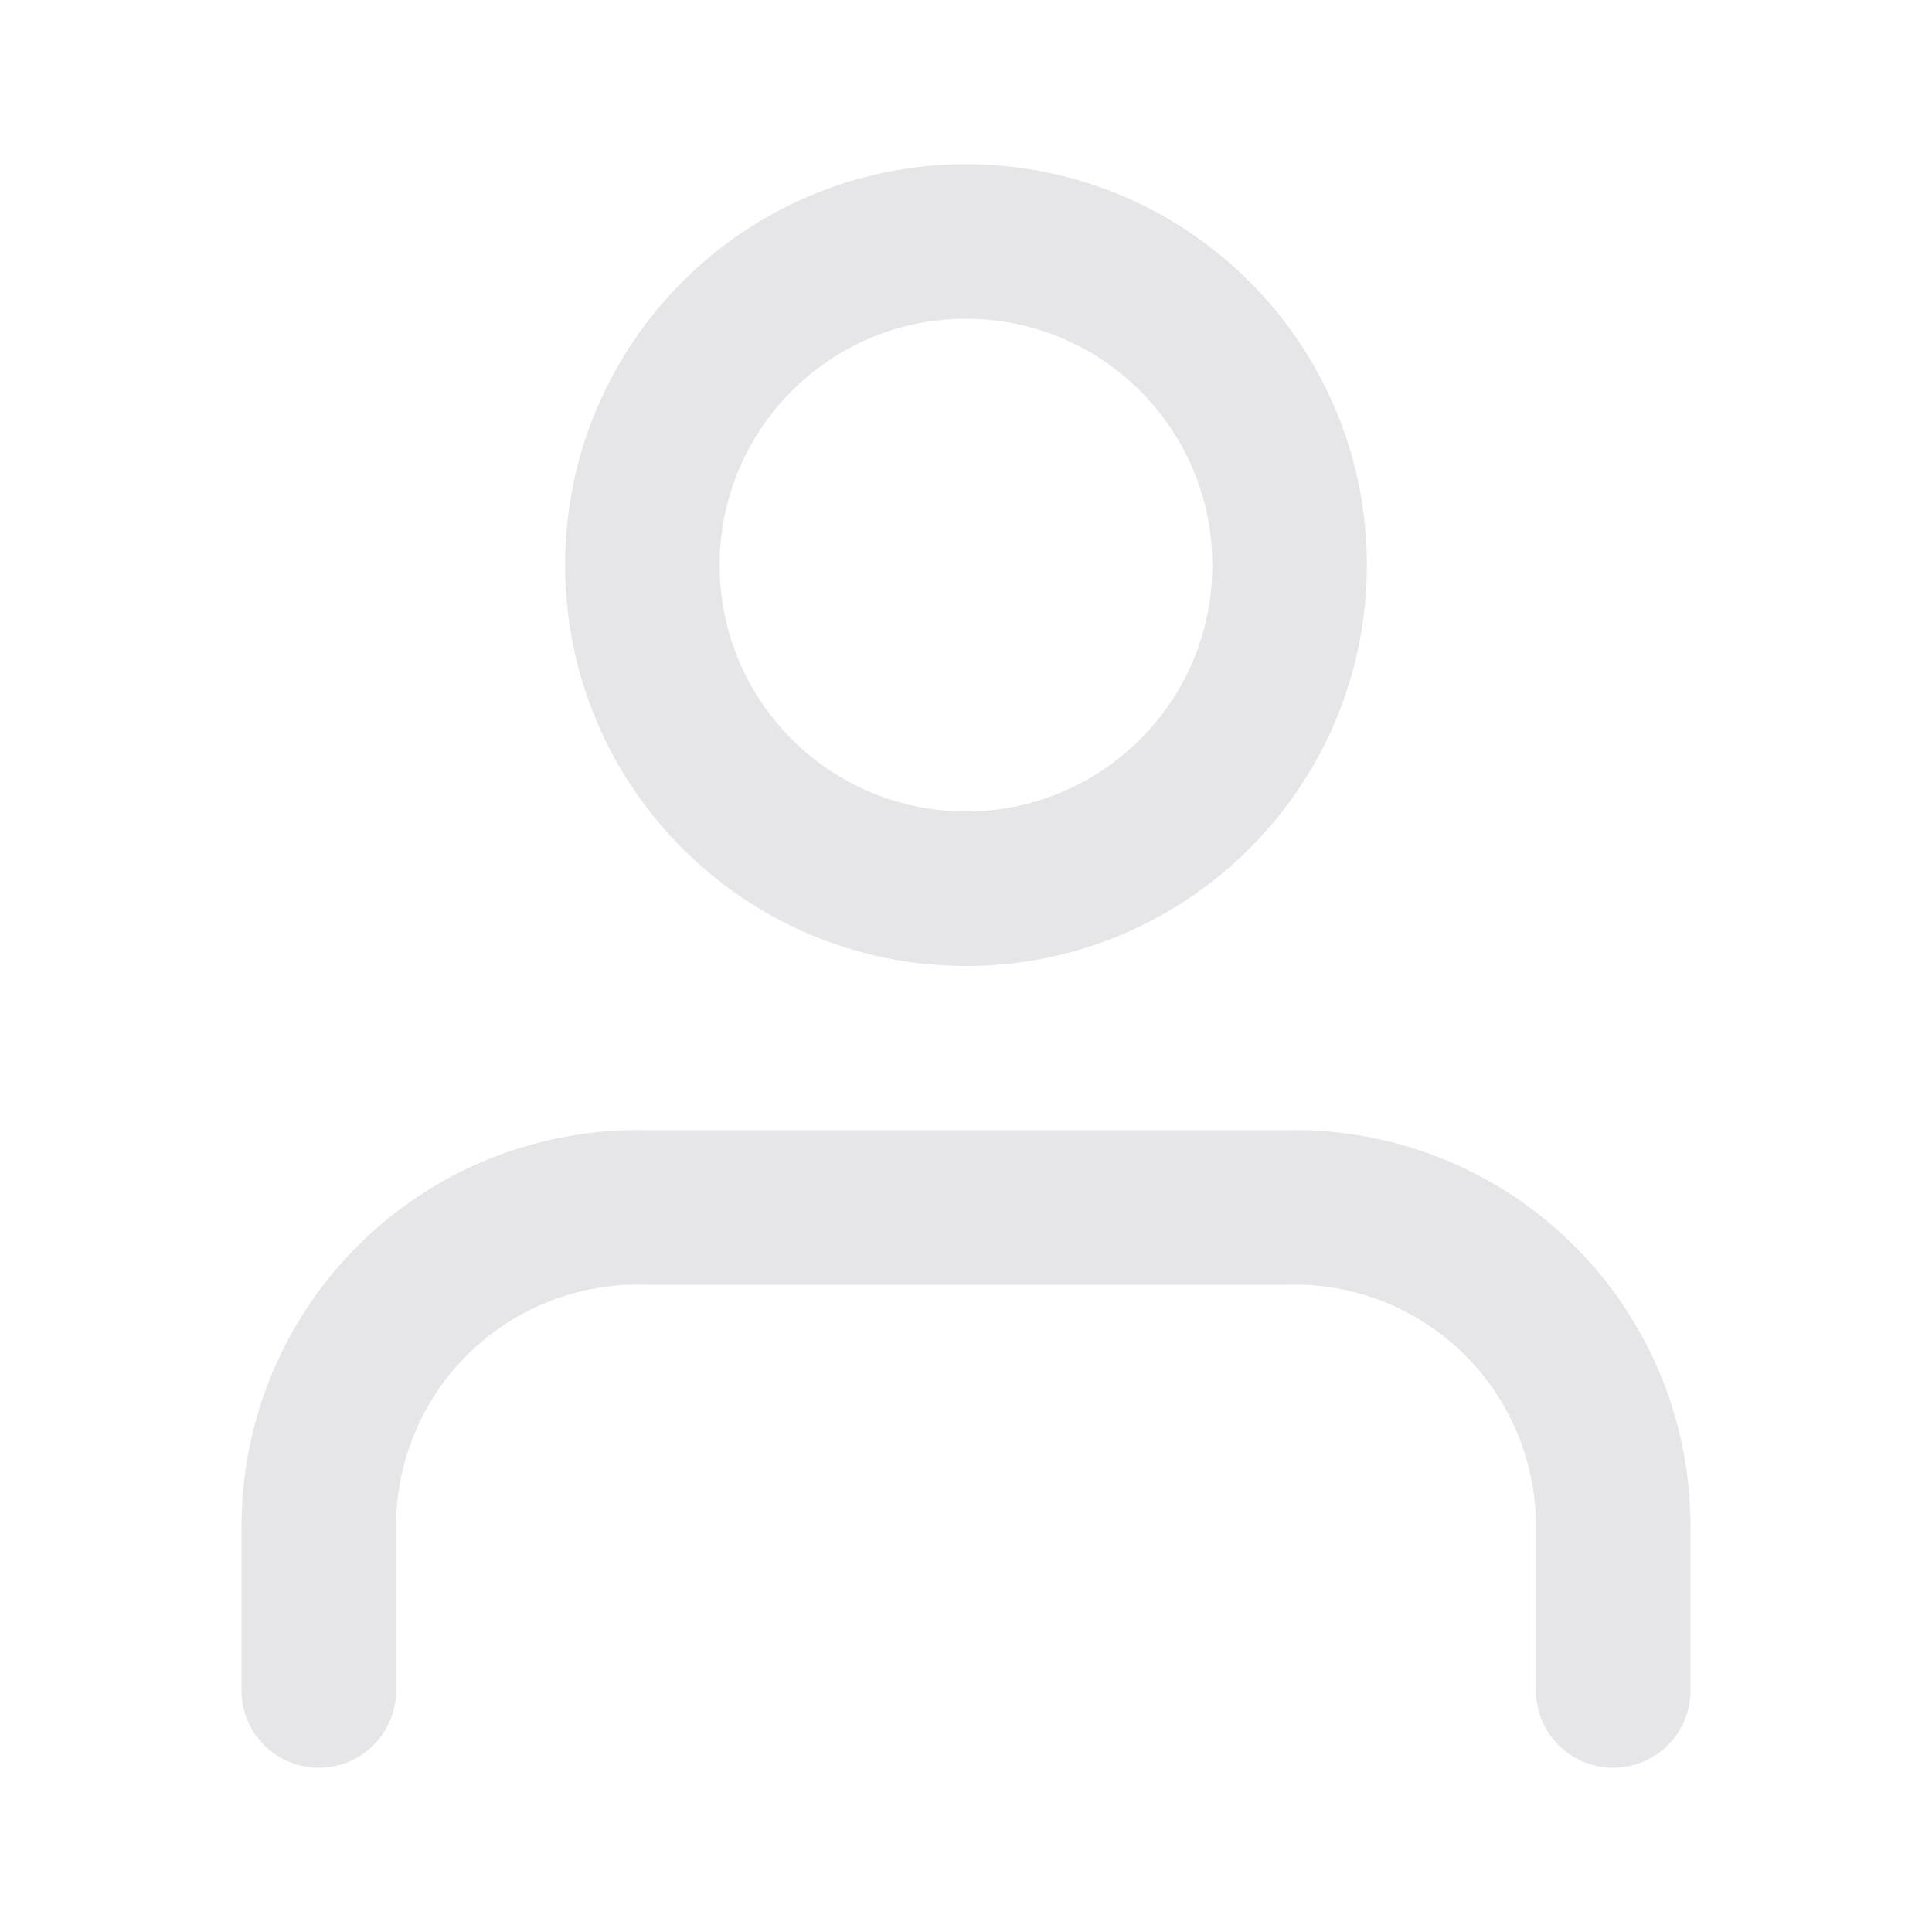
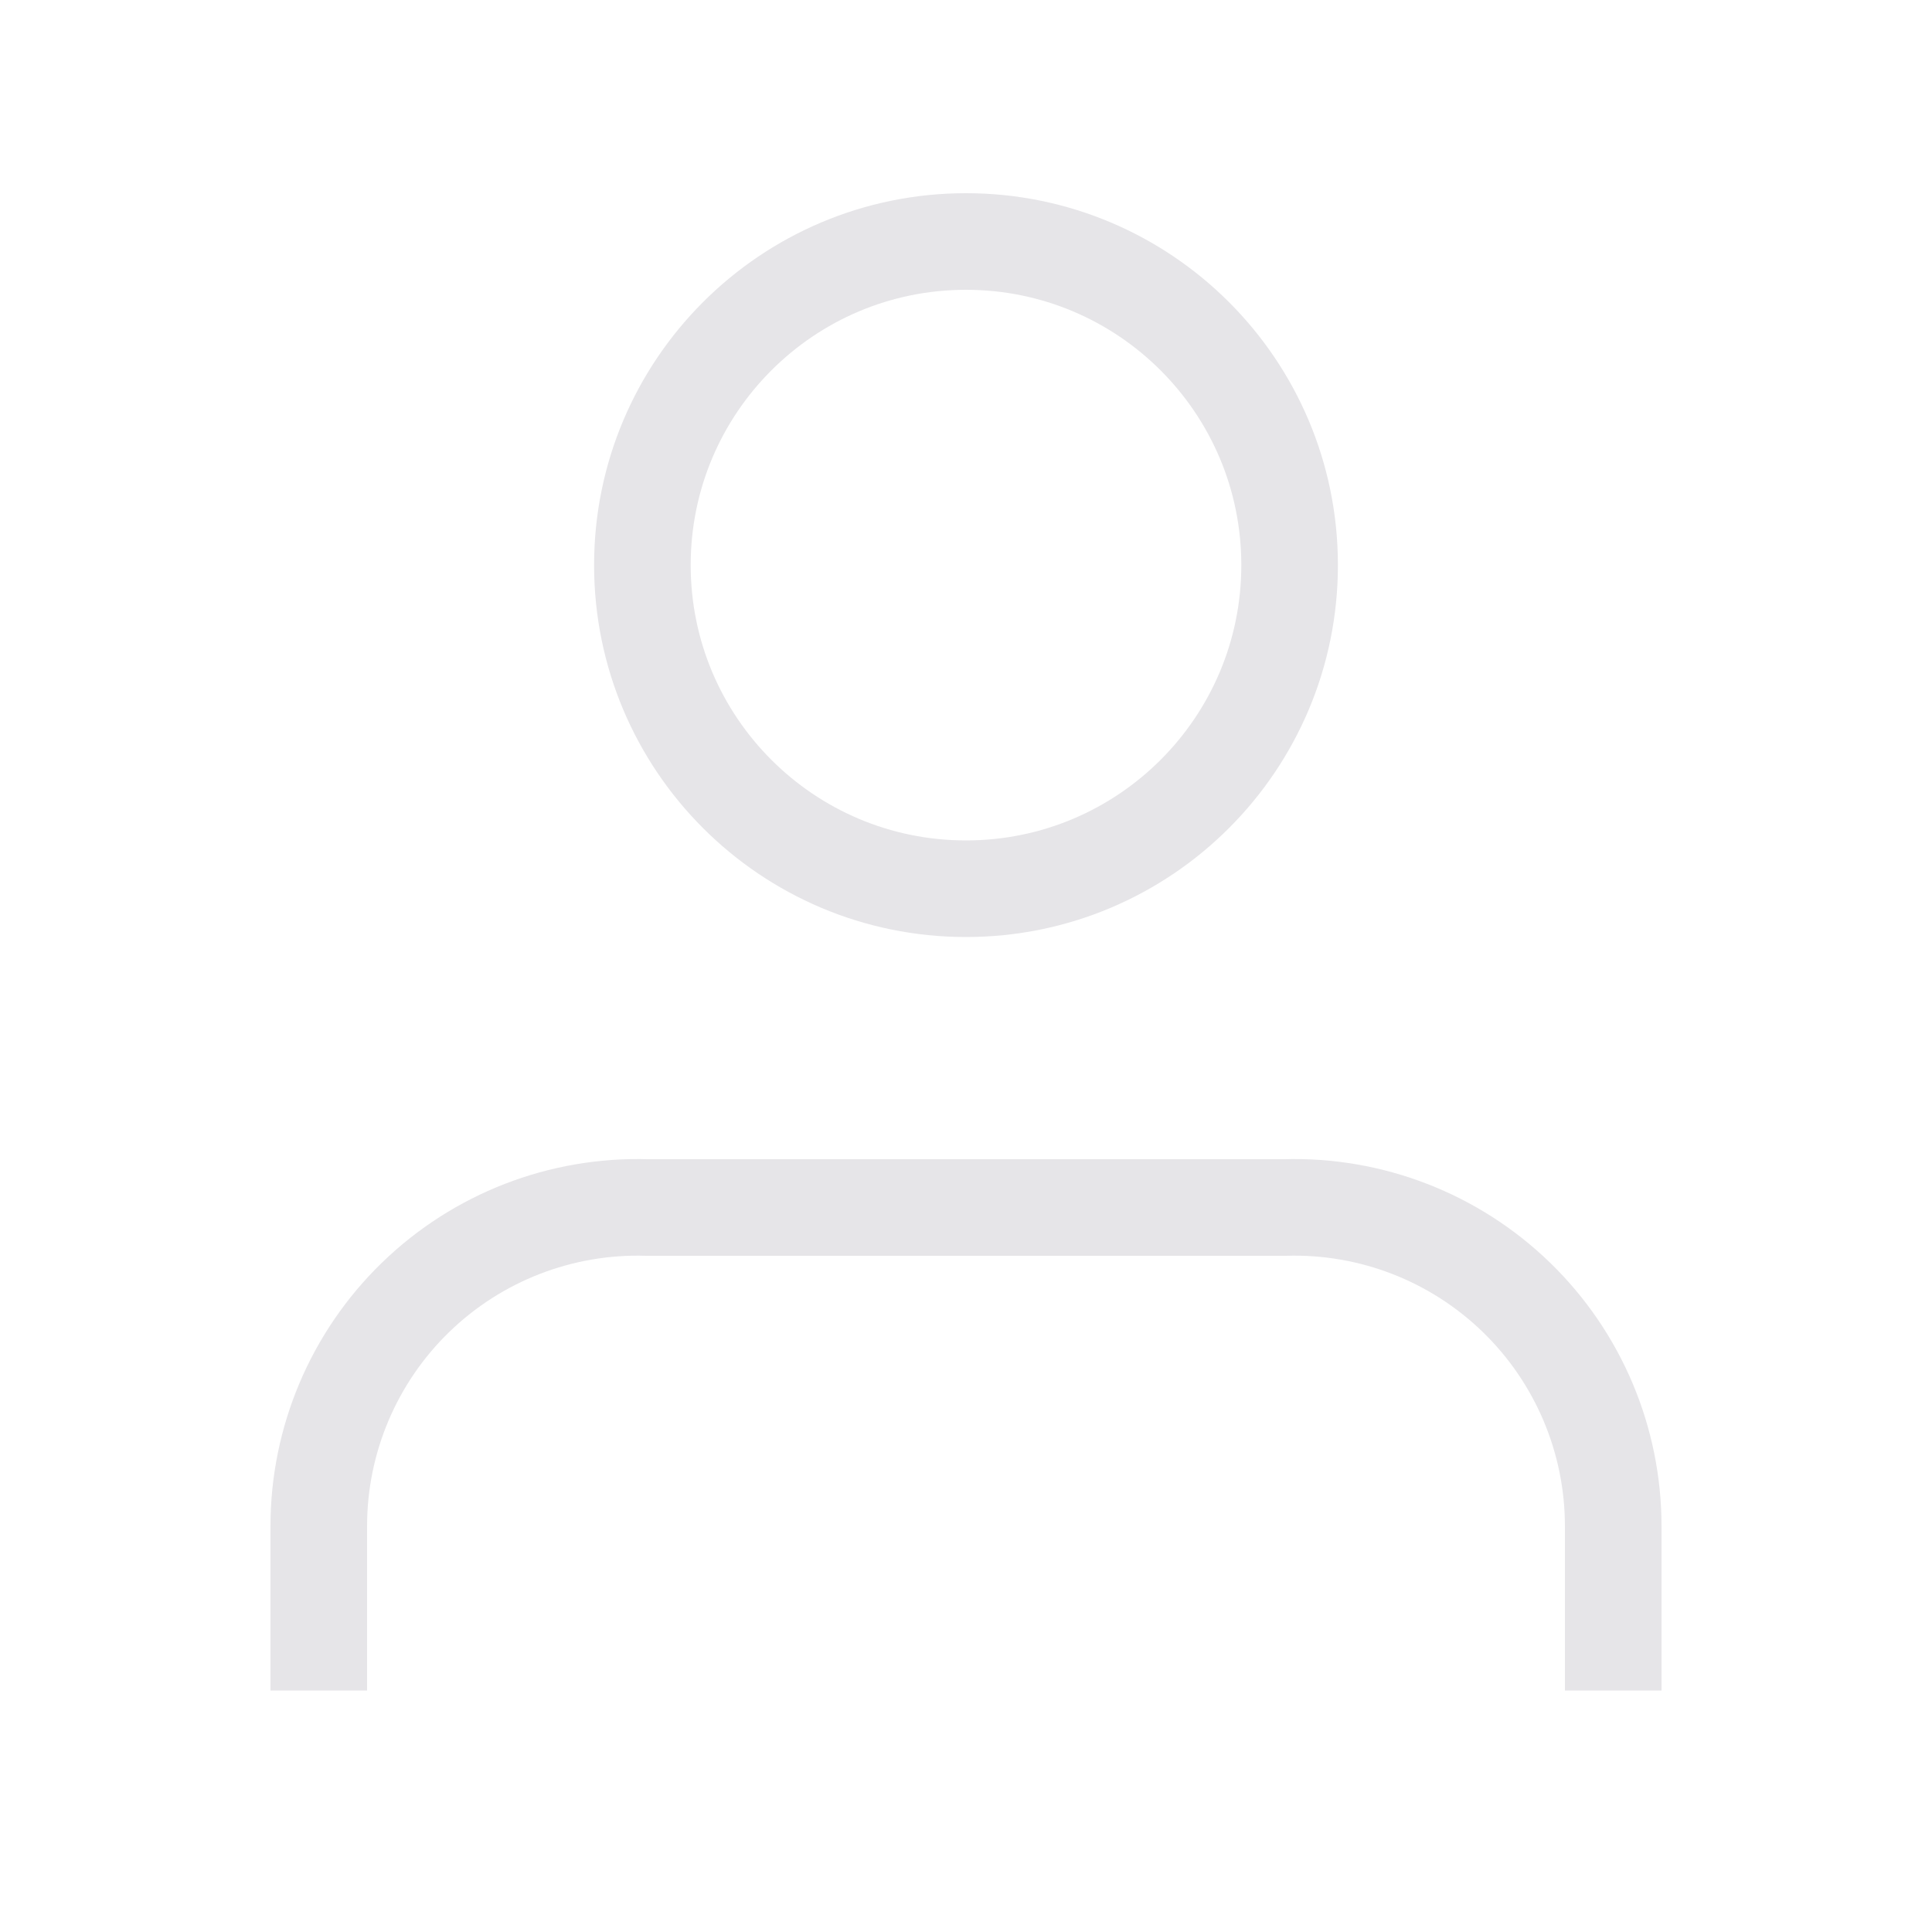
<svg xmlns="http://www.w3.org/2000/svg" width="20" height="20" fill="none">
-   <path d="M16.7 17.5v-1.7a3.3 3.3 0 0 0-3.4-3.3H6.7a3.3 3.3 0 0 0-3.4 3.3v1.7M10 9.2a3.3 3.3 0 1 0 0-6.7 3.3 3.3 0 0 0 0 6.7Z" stroke="#E6E5E8" stroke-width="1.6" stroke-linecap="round" stroke-linejoin="round" />
+   <path d="M16.7 17.5v-1.7a3.3 3.3 0 0 0-3.4-3.3H6.7a3.3 3.3 0 0 0-3.4 3.3v1.7M10 9.2a3.3 3.3 0 1 0 0-6.7 3.3 3.3 0 0 0 0 6.7Z" stroke="#E6E5E8" strokeWidth="1.6" strokeLinecap="round" strokeLinejoin="round" />
</svg>
